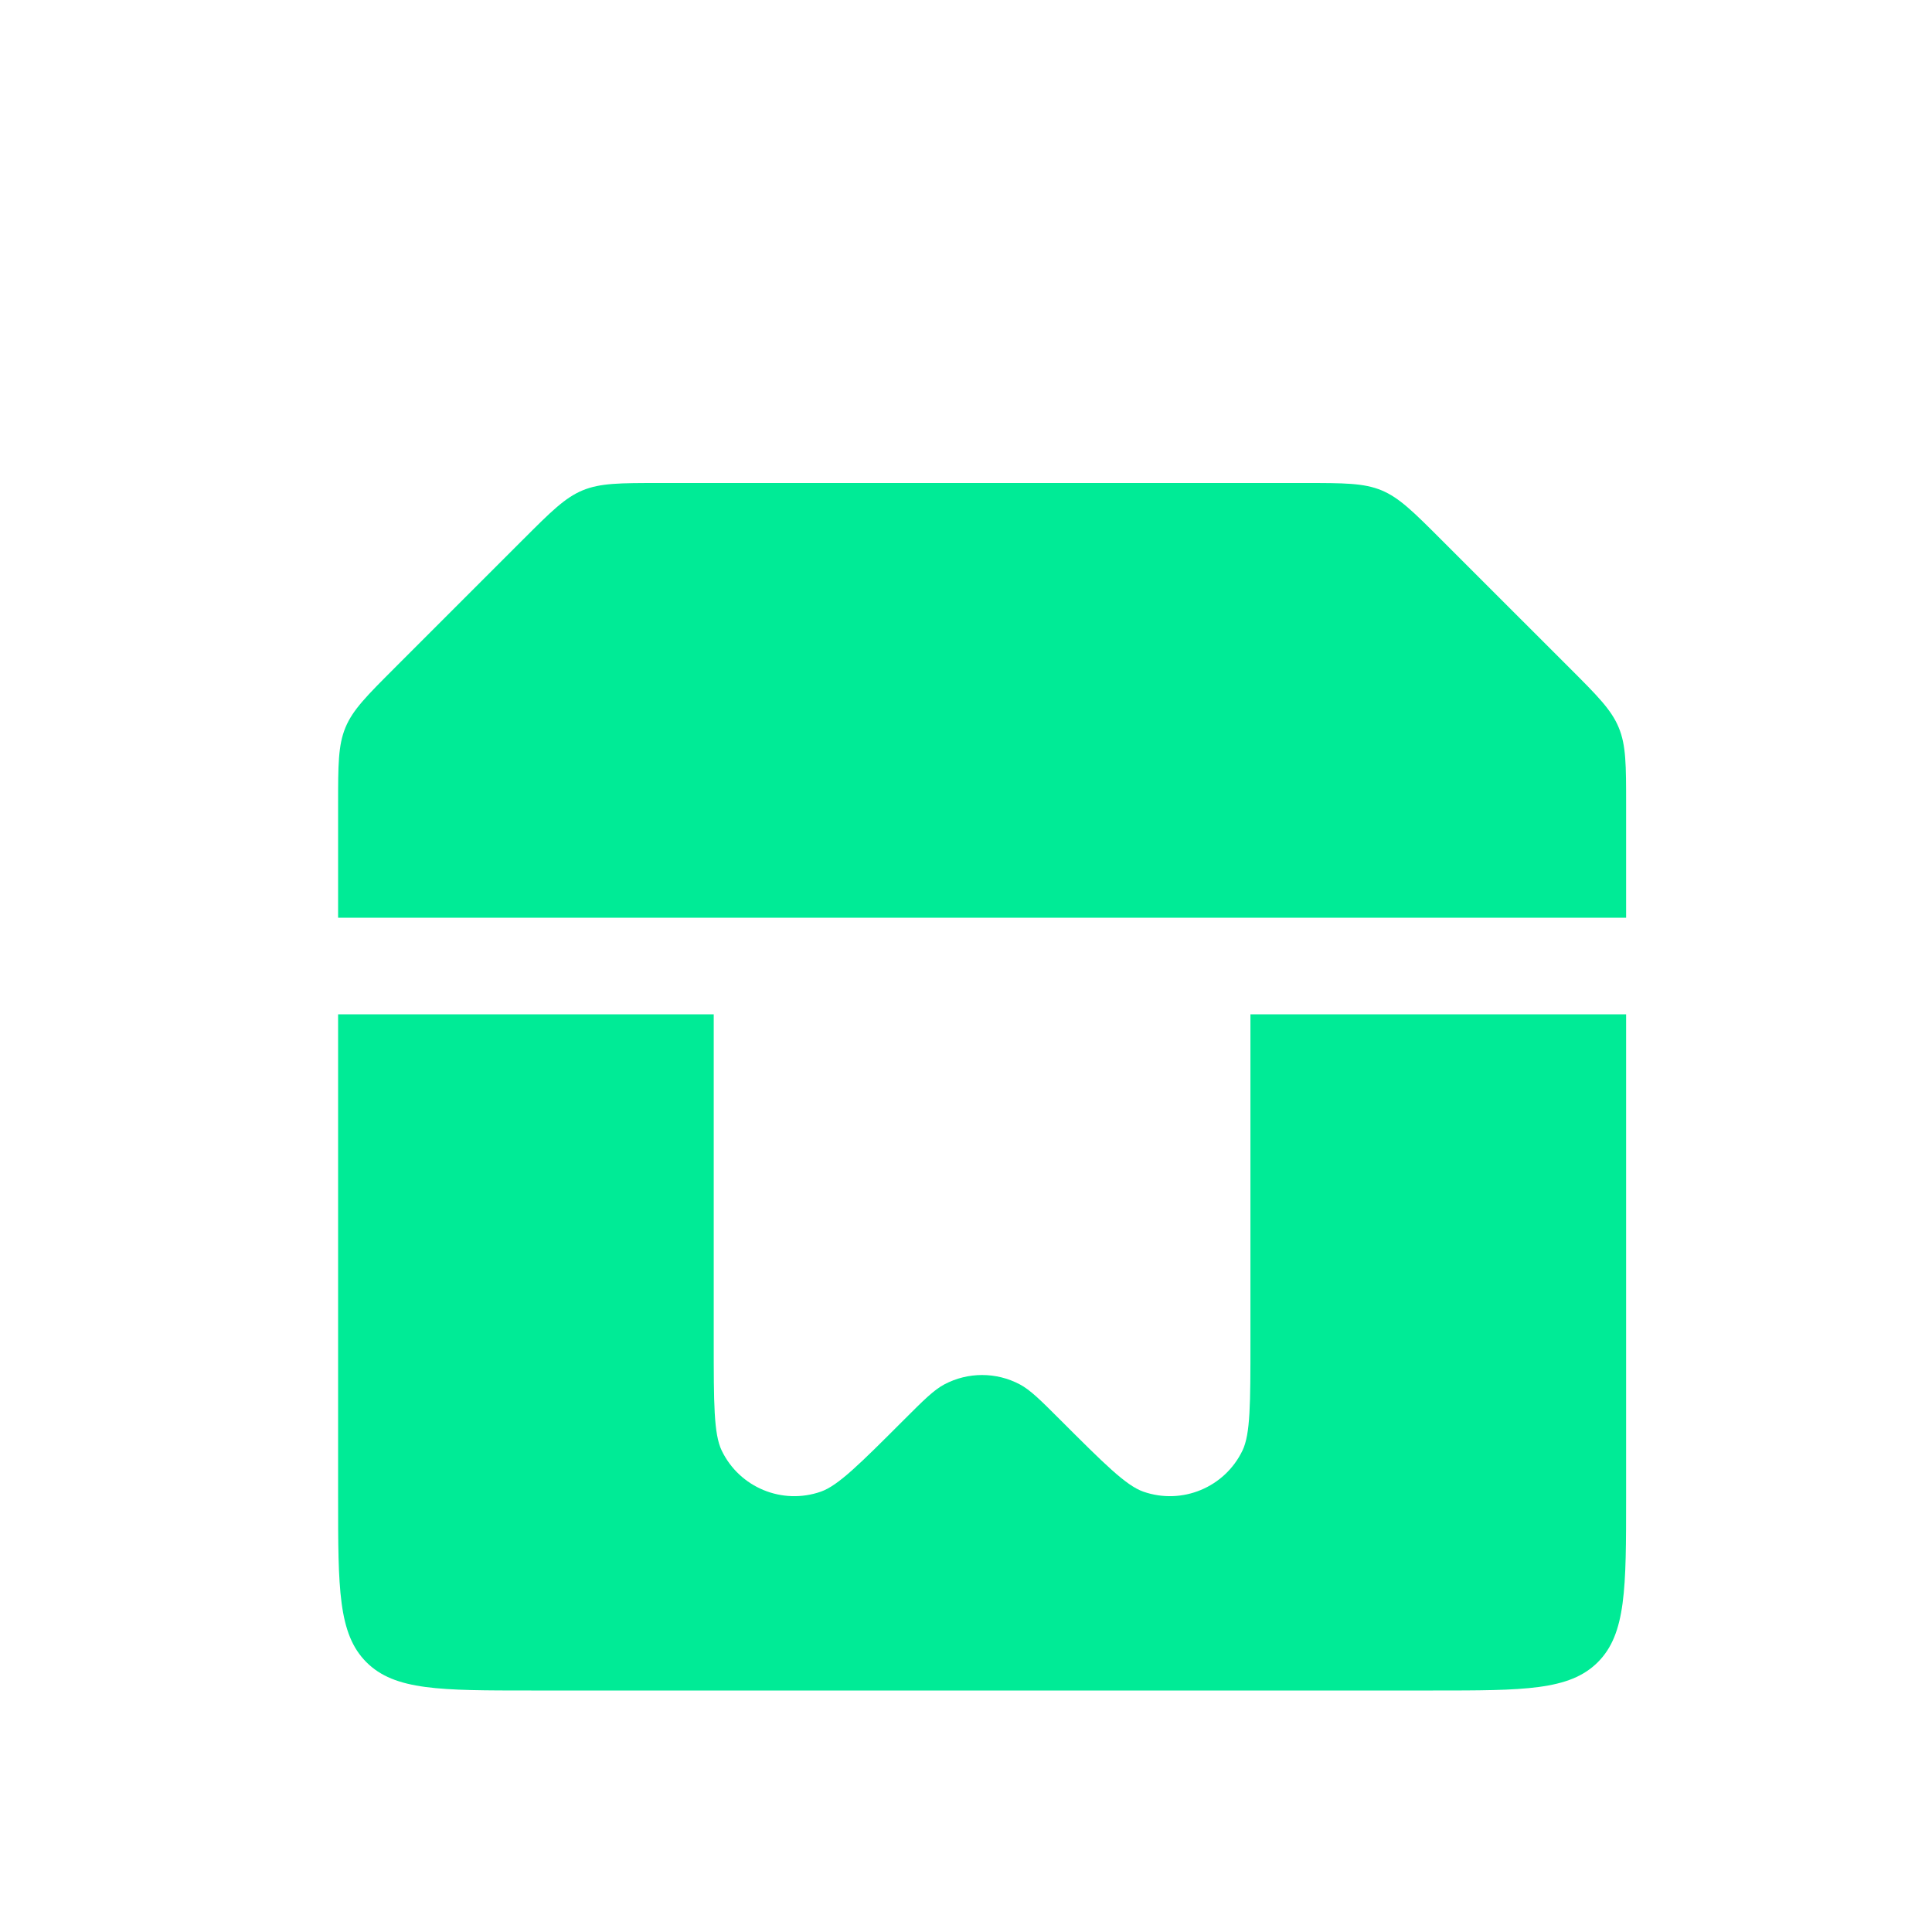
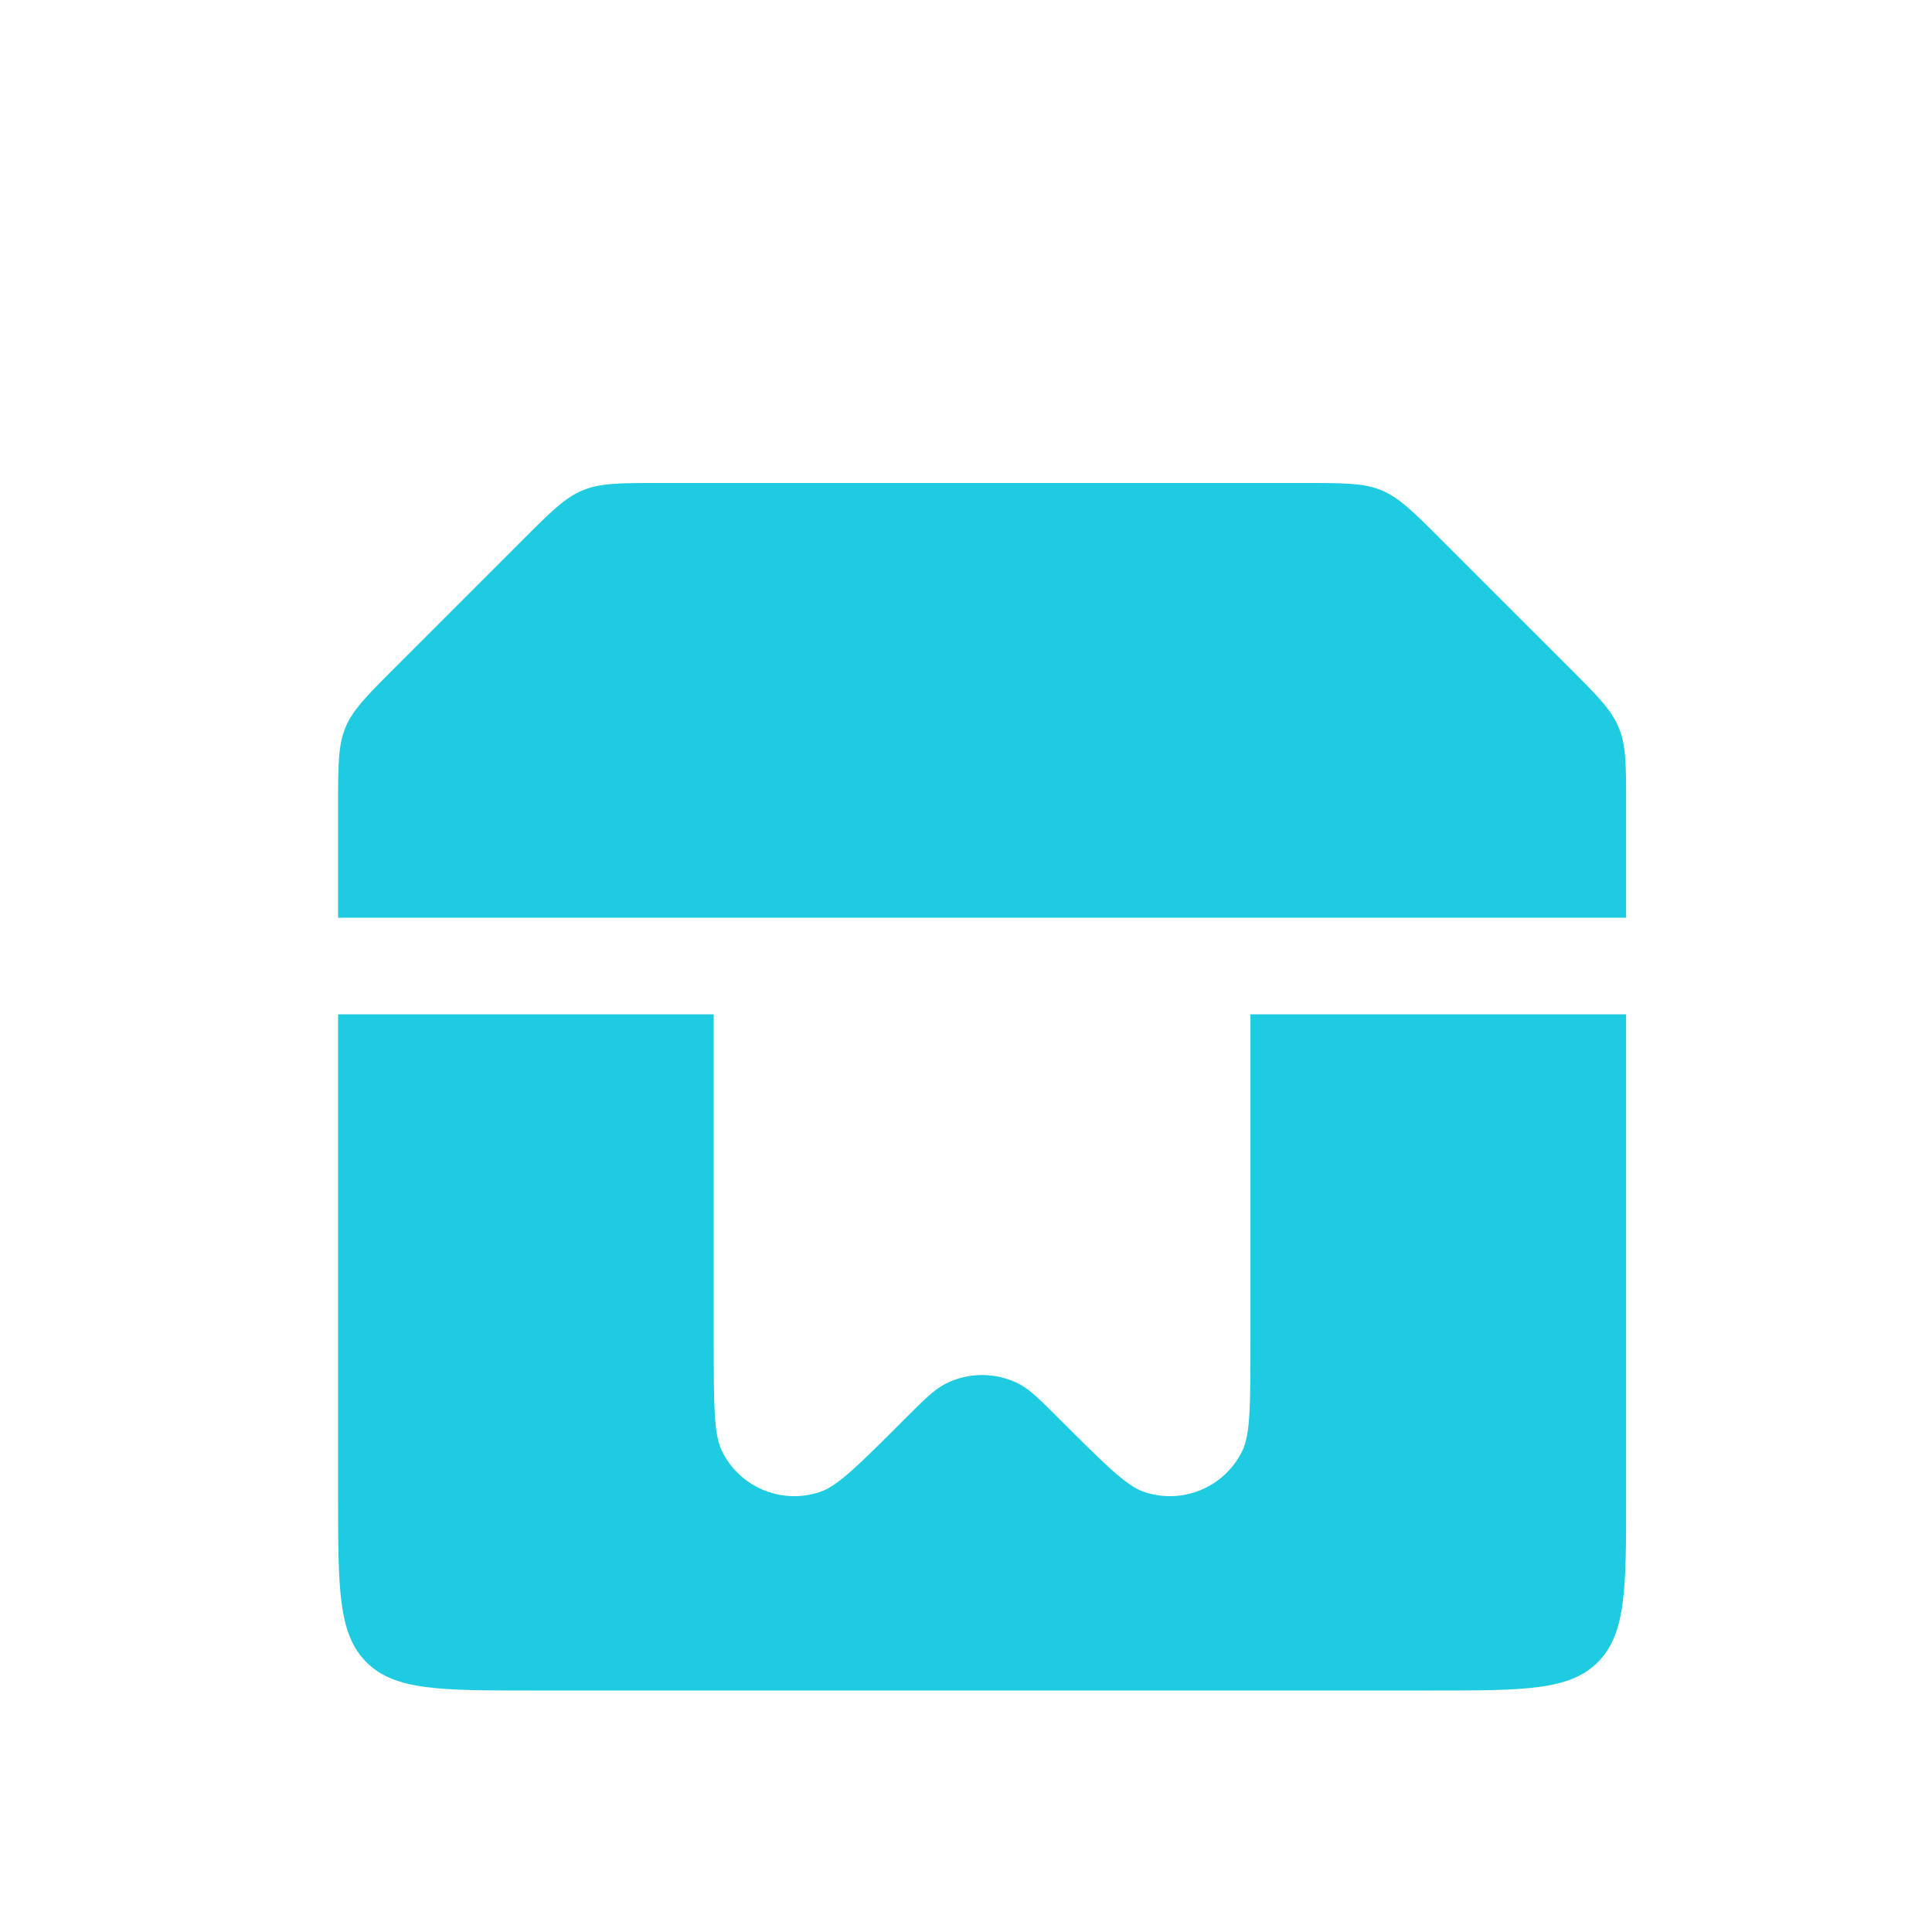
<svg xmlns="http://www.w3.org/2000/svg" width="40" height="40" viewBox="0 0 40 40" fill="none">
-   <path fill-rule="evenodd" clip-rule="evenodd" d="M7 16.657C7 15.839 7 15.431 7.152 15.063C7.304 14.695 7.594 14.406 8.172 13.828L10.828 11.172C11.406 10.594 11.695 10.305 12.063 10.152C12.431 10 12.839 10 13.657 10H27.01C27.827 10 28.236 10 28.604 10.152C28.971 10.305 29.26 10.594 29.838 11.172L32.495 13.828C33.073 14.406 33.362 14.695 33.514 15.063C33.667 15.431 33.667 15.839 33.667 16.657V19H7V16.657ZM25.889 21H33.667V31C33.667 32.886 33.667 33.828 33.081 34.414C32.495 35 31.552 35 29.667 35H11C9.114 35 8.172 35 7.586 34.414C7 33.828 7 32.886 7 31V21H14.777L14.777 27.778C14.777 29.052 14.777 29.69 14.942 30.032C15.31 30.797 16.194 31.163 16.995 30.883C17.354 30.757 17.805 30.306 18.706 29.405C19.123 28.988 19.332 28.779 19.554 28.661C20.041 28.404 20.625 28.404 21.112 28.661C21.334 28.779 21.543 28.988 21.96 29.405L21.96 29.405C22.862 30.306 23.312 30.757 23.671 30.883C24.472 31.163 25.356 30.797 25.724 30.032C25.889 29.69 25.889 29.052 25.889 27.778V21Z" fill="#00EB96" />
+   <path fill-rule="evenodd" clip-rule="evenodd" d="M7 16.657C7 15.839 7 15.431 7.152 15.063C7.304 14.695 7.594 14.406 8.172 13.828L10.828 11.172C11.406 10.594 11.695 10.305 12.063 10.152C12.431 10 12.839 10 13.657 10H27.01C27.827 10 28.236 10 28.604 10.152C28.971 10.305 29.26 10.594 29.838 11.172L32.495 13.828C33.073 14.406 33.362 14.695 33.514 15.063C33.667 15.431 33.667 15.839 33.667 16.657V19H7V16.657ZM25.889 21H33.667V31C33.667 32.886 33.667 33.828 33.081 34.414C32.495 35 31.552 35 29.667 35H11C9.114 35 8.172 35 7.586 34.414C7 33.828 7 32.886 7 31V21H14.777L14.777 27.778C14.777 29.052 14.777 29.69 14.942 30.032C15.31 30.797 16.194 31.163 16.995 30.883C17.354 30.757 17.805 30.306 18.706 29.405C19.123 28.988 19.332 28.779 19.554 28.661C20.041 28.404 20.625 28.404 21.112 28.661C21.334 28.779 21.543 28.988 21.96 29.405C22.862 30.306 23.312 30.757 23.671 30.883C24.472 31.163 25.356 30.797 25.724 30.032C25.889 29.69 25.889 29.052 25.889 27.778V21Z" fill="#1ECBE1" />
</svg>
